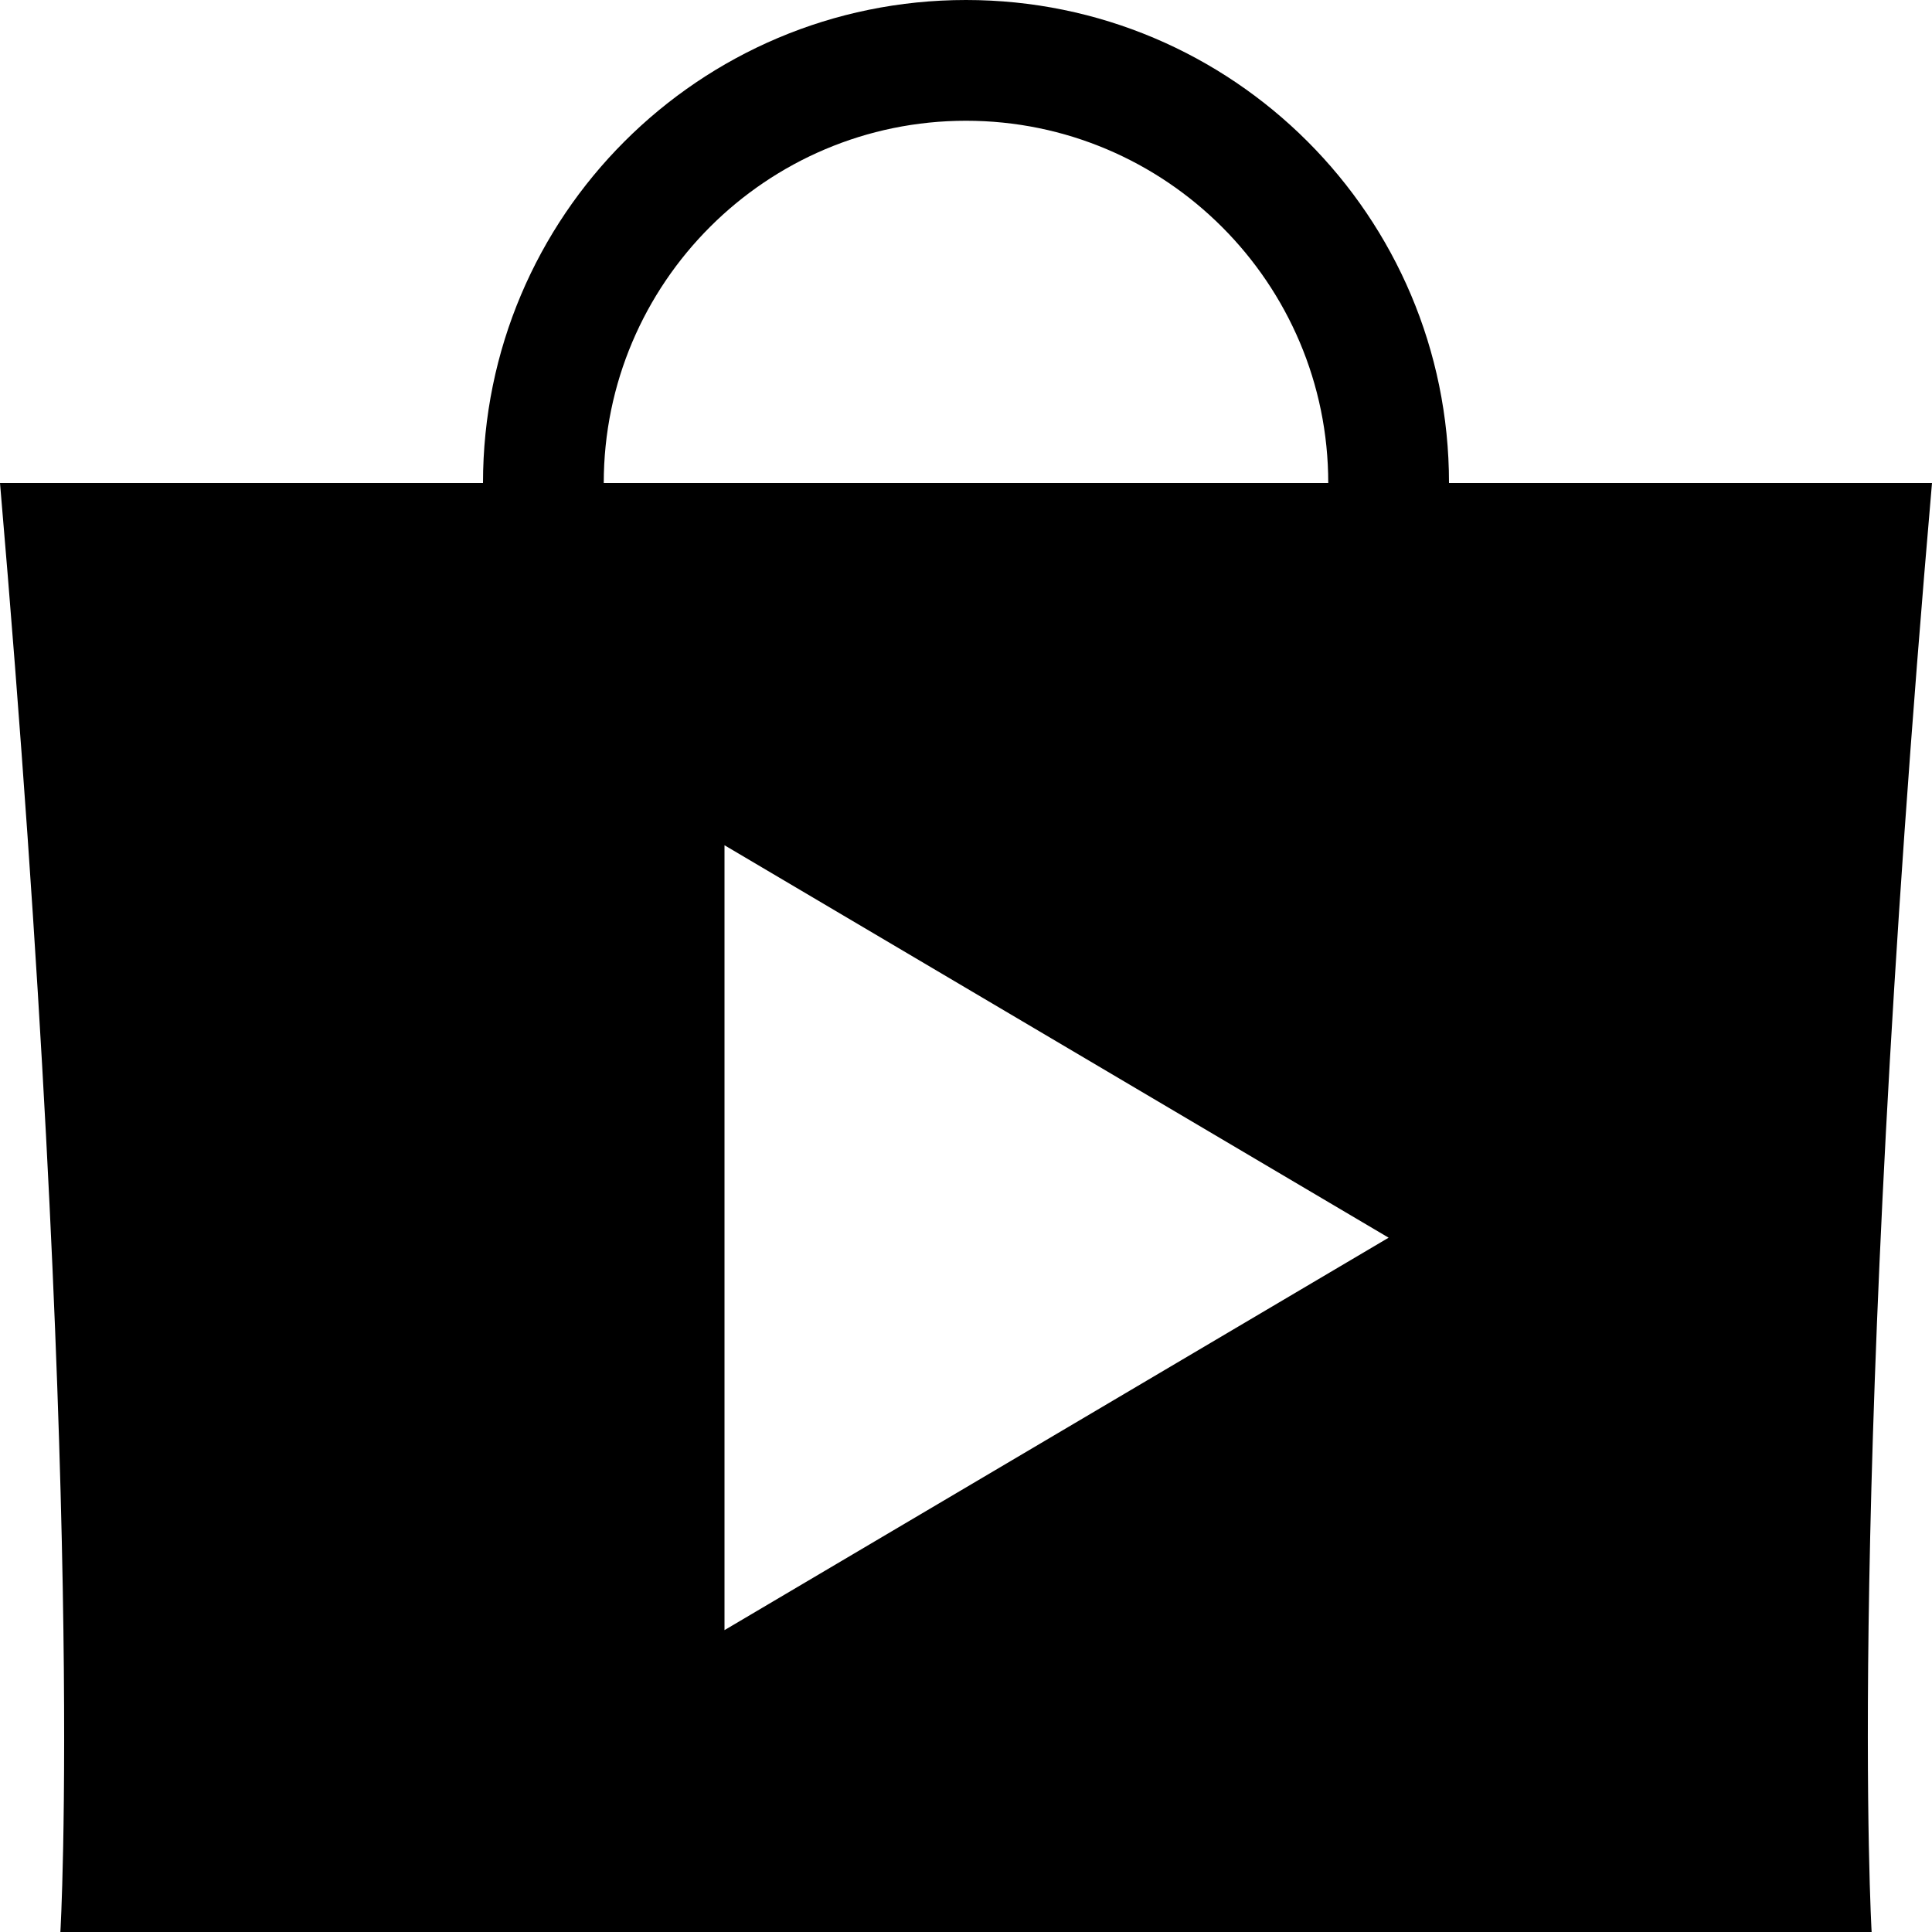
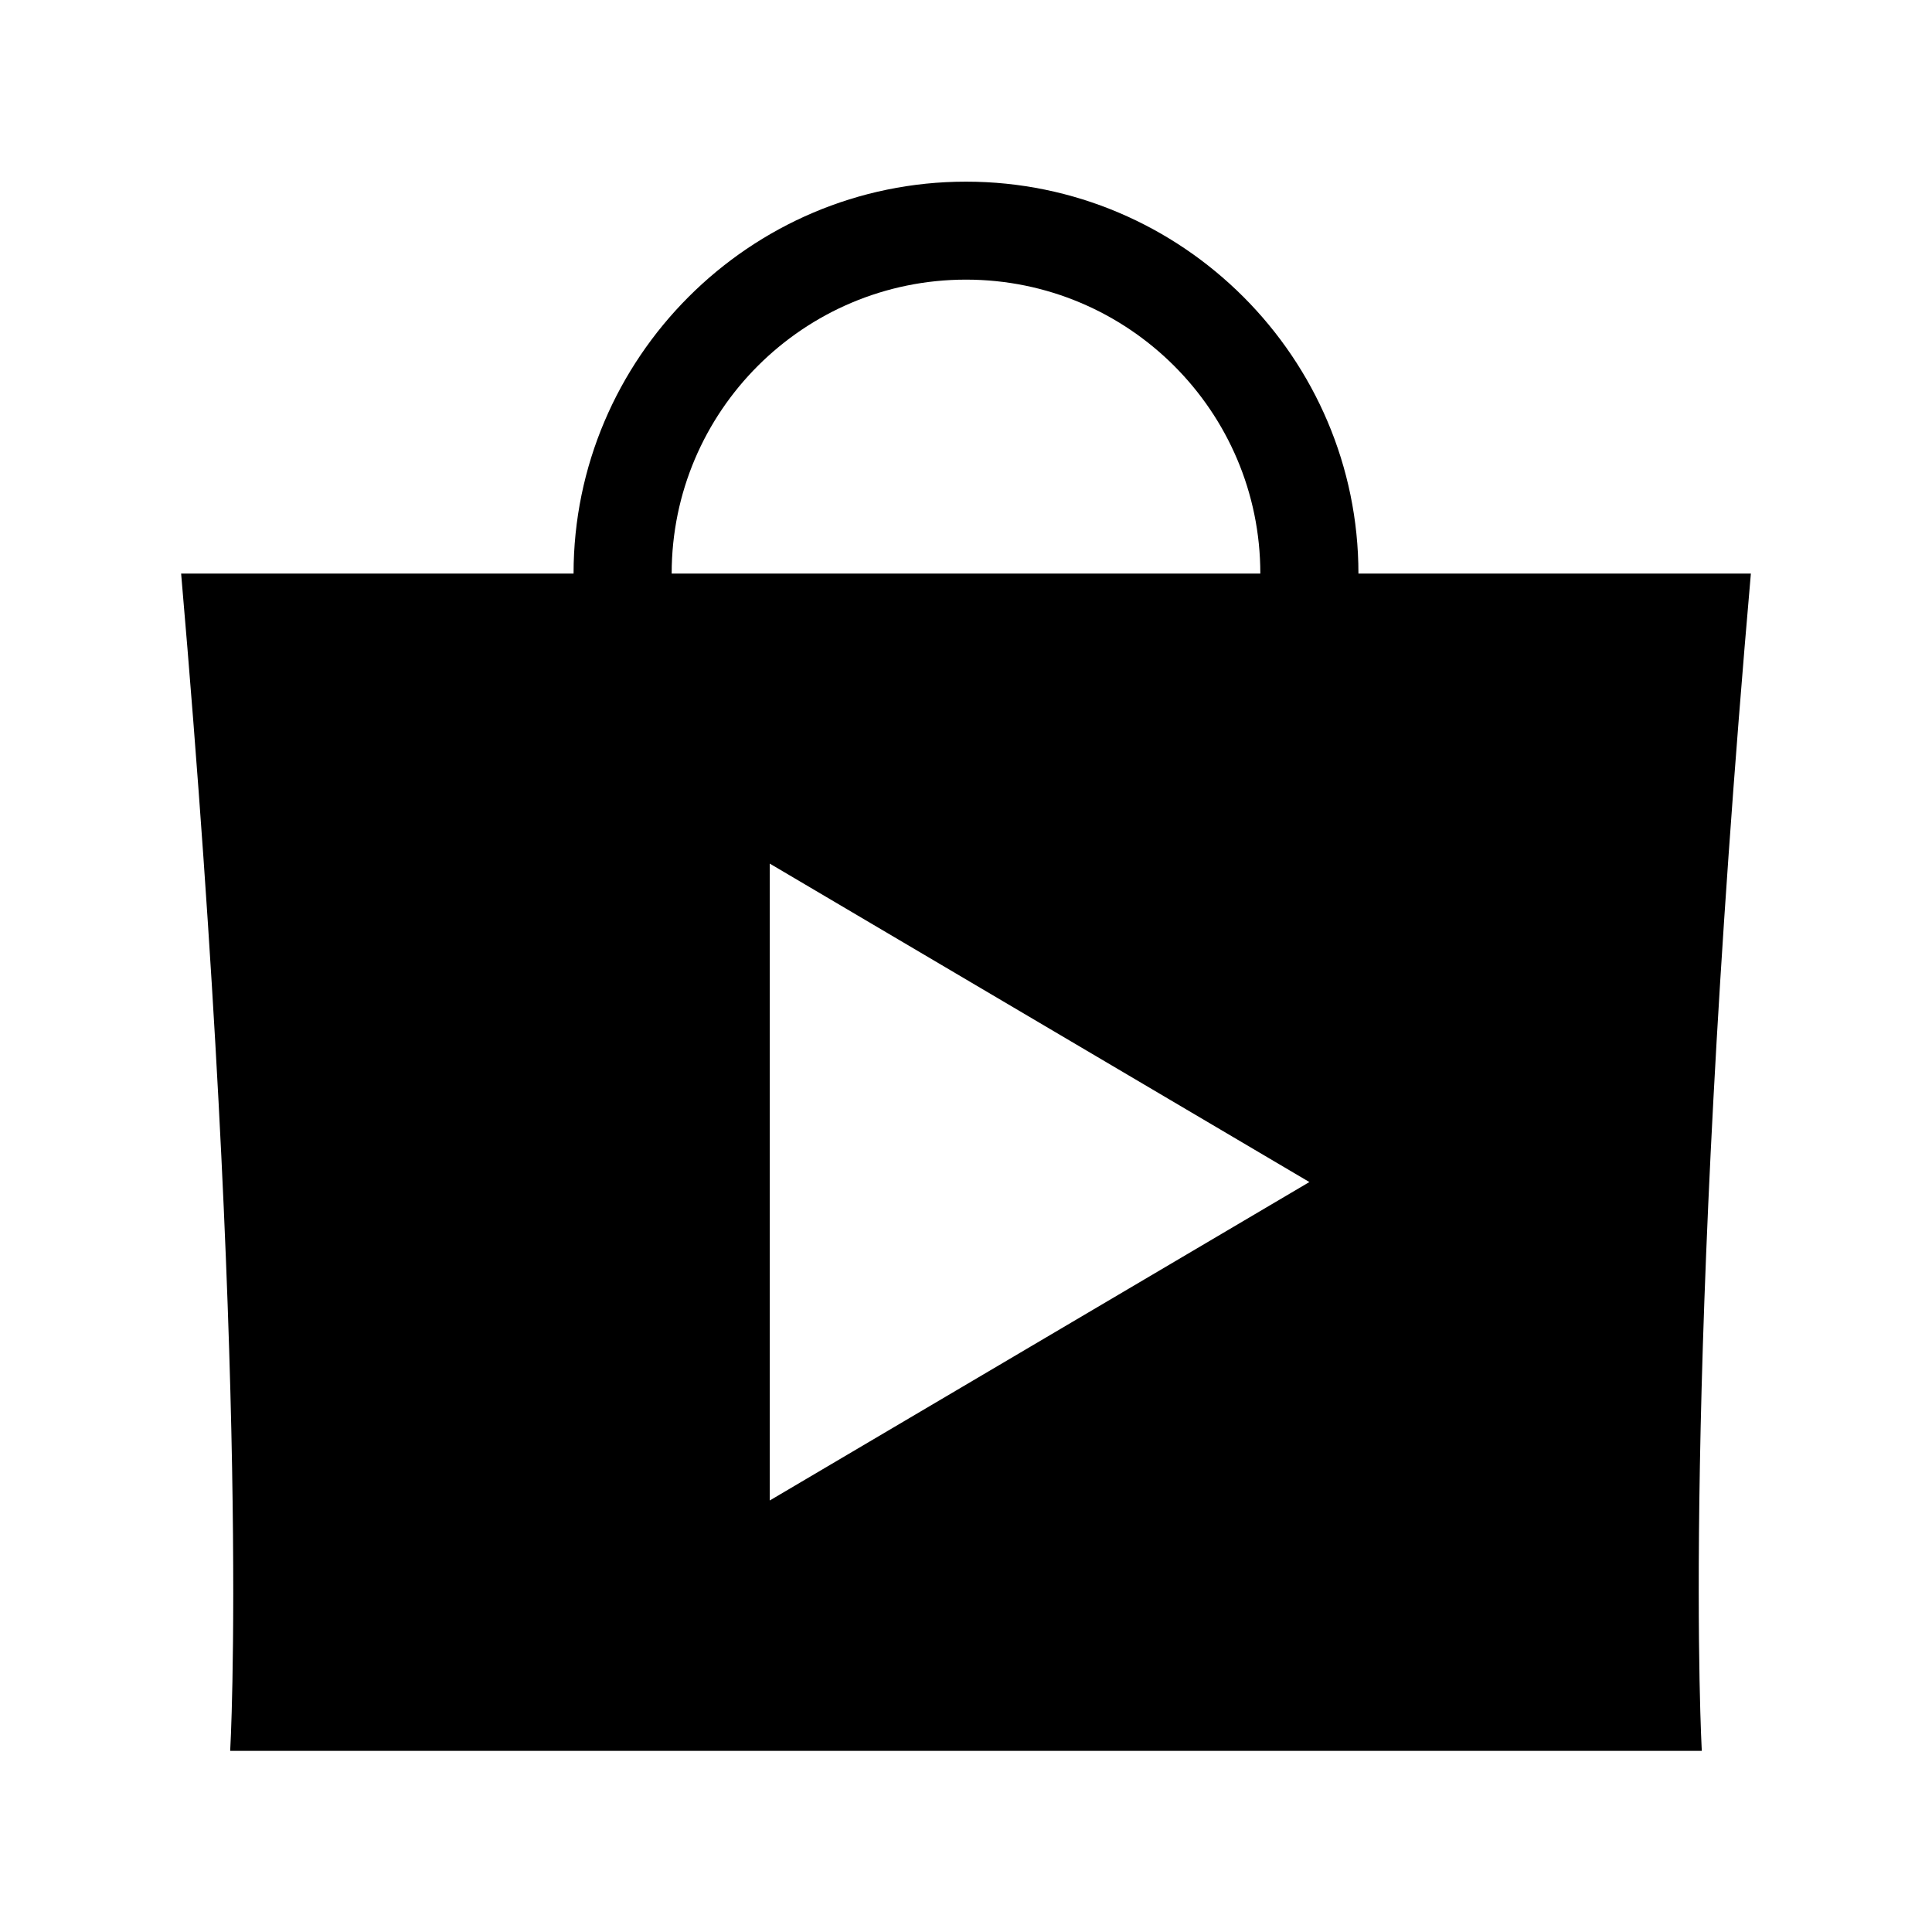
<svg xmlns="http://www.w3.org/2000/svg" version="1.1" id="Layer_1" x="0px" y="0px" width="512px" height="512px" viewBox="0 0 512 512" enable-background="new 0 0 512 512" xml:space="preserve">
  <g>
-     <path d="M512,128H384C384,57.308,326.692,0,256,0S128,57.308,128,128H0c23,268,16,384,16,384h480C496,512,489,393,512,128z M256,32   c52.934,0,96,43.065,96,96H160C160,75.065,203.065,32,256,32z M192,432V224l176,104L192,432z" />
+     <path d="M464,152H360c0-57-46.562-103.859-104-103.859C198.562,48.141,152,95,152,152H48C66.688,368,61,464,61,464h389.999   C450.998,464,445.311,366,464,152z M256,74.105c43.008,0,77.999,34.895,77.999,77.895H178C178,109,212.991,74.105,256,74.105z    M204,397.64V228.867l142.999,84.387L204,397.64z" />
  </g>
</svg>
